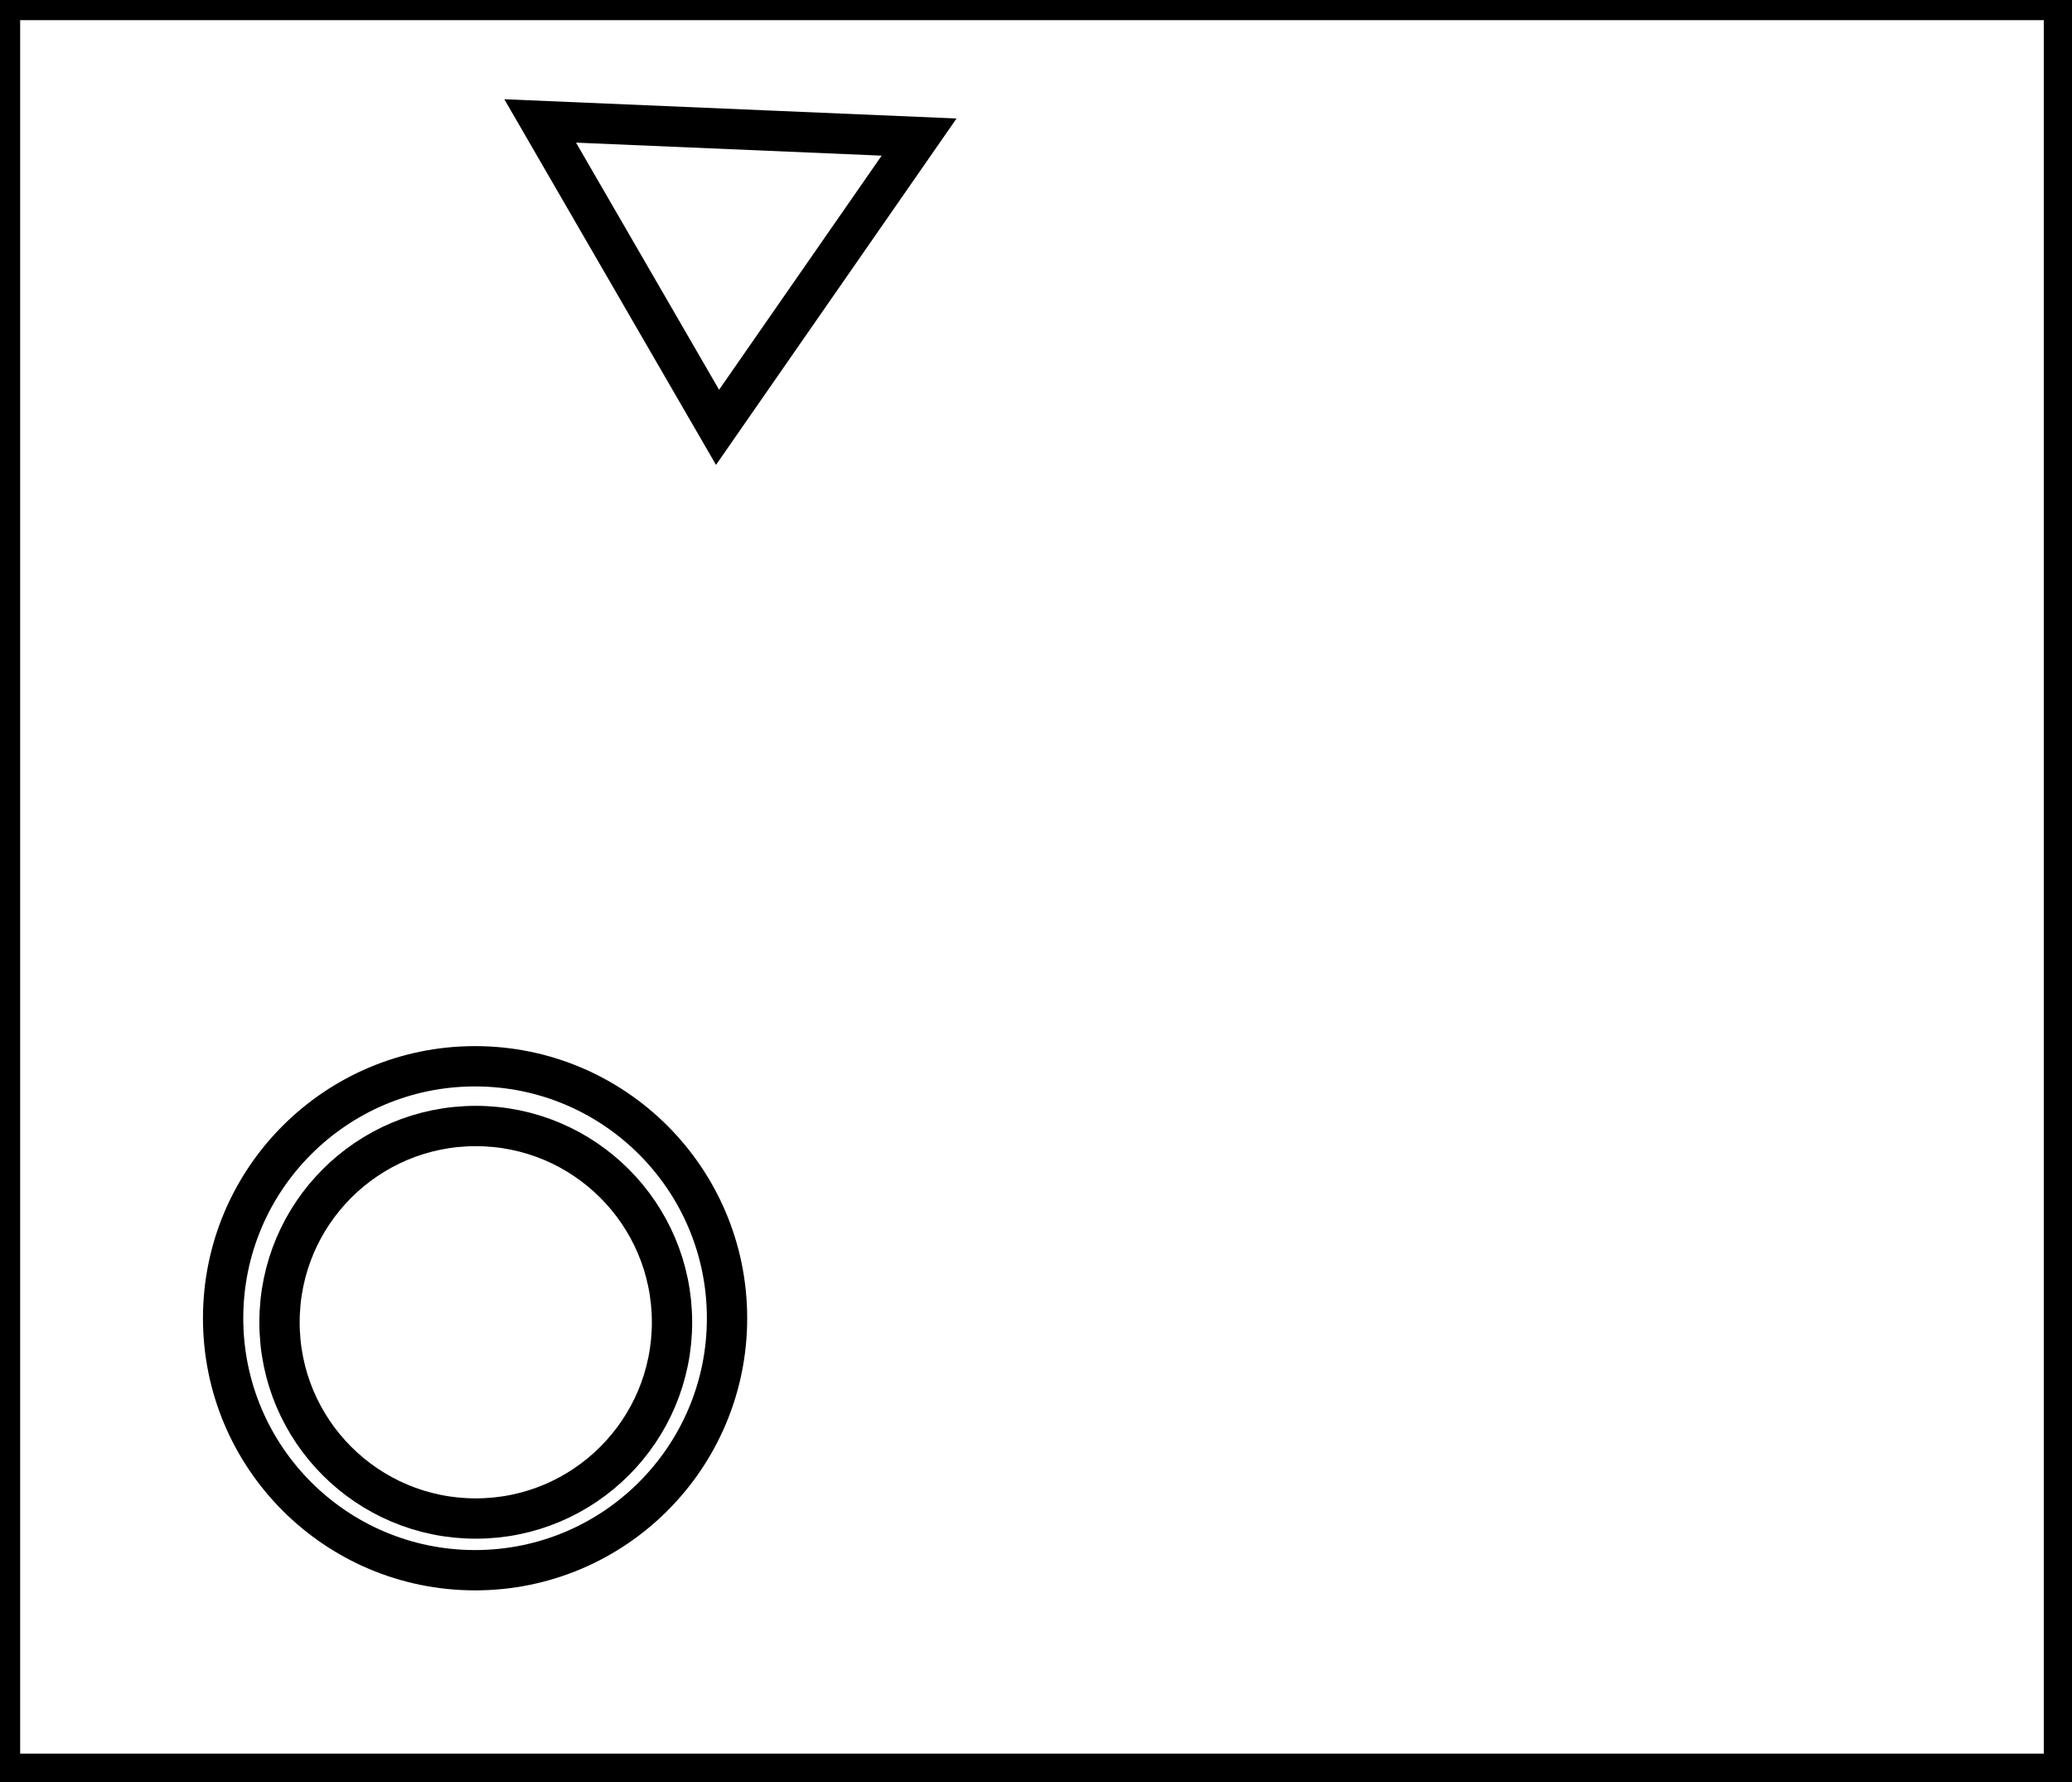
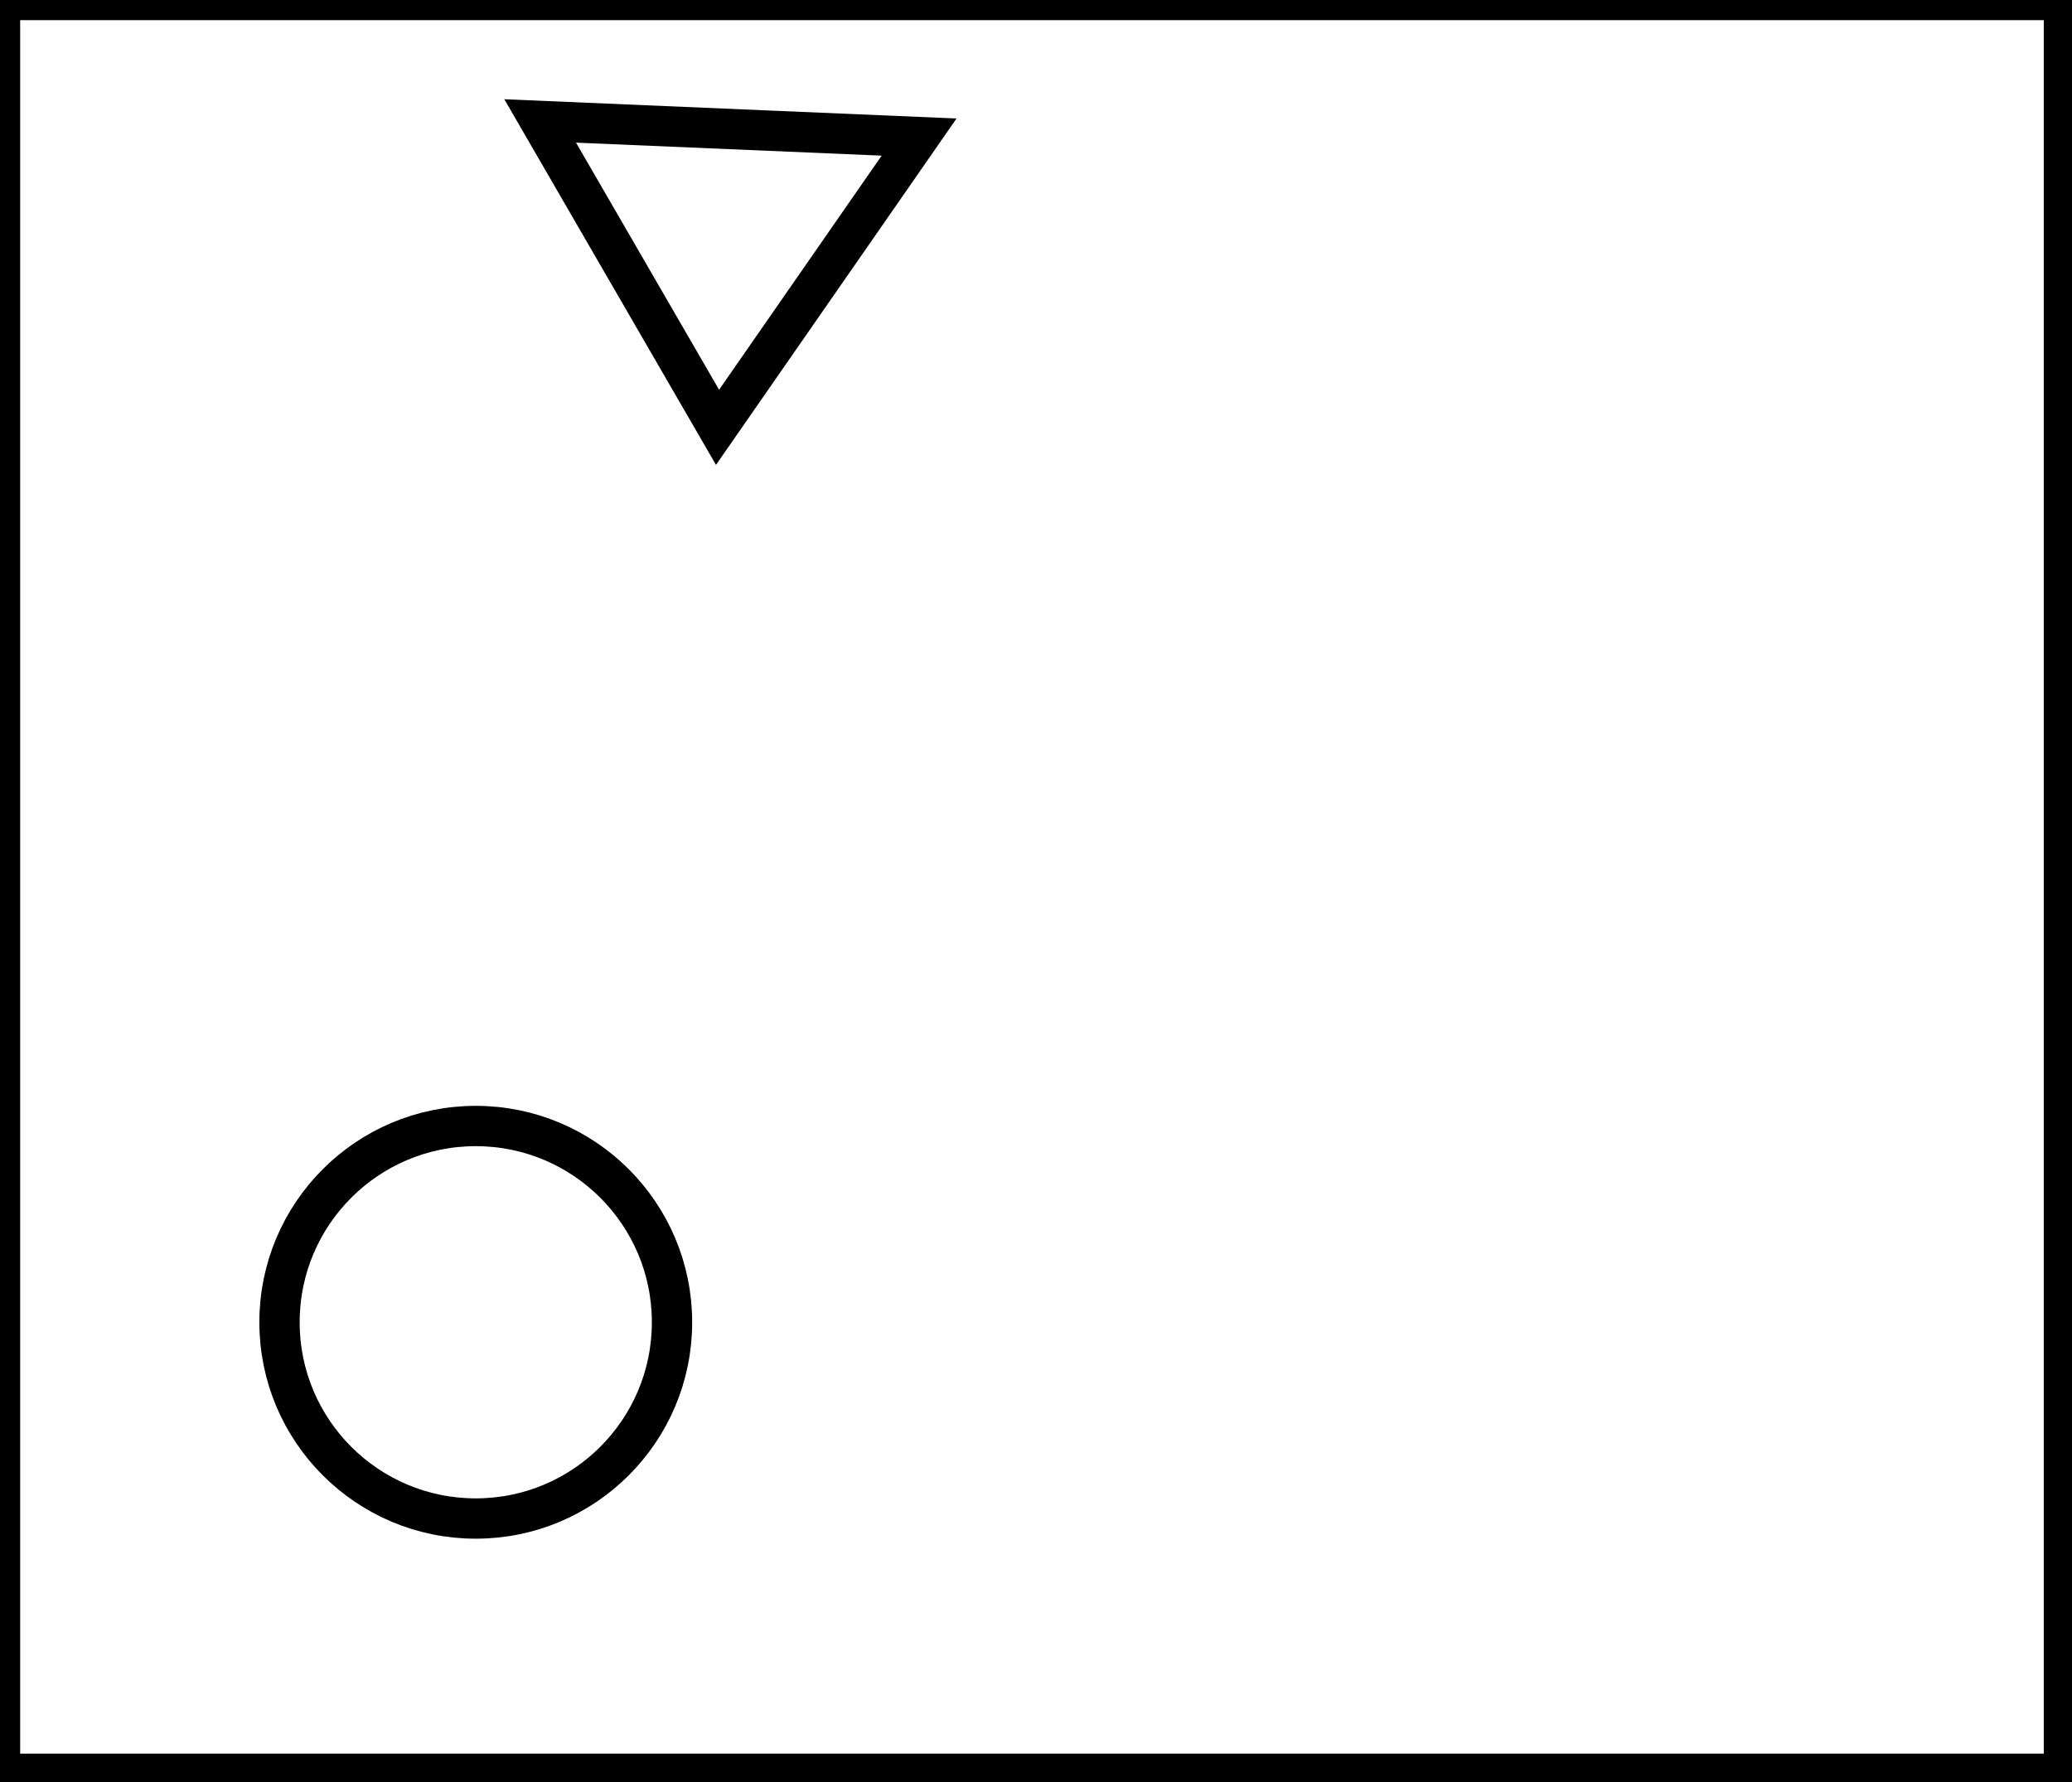
<svg xmlns="http://www.w3.org/2000/svg" baseProfile="full" height="221" version="1.1" width="257">
  <defs />
  <rect fill="white" height="221" width="257" x="0" y="0" />
  <circle cx="59.011" cy="164.0" fill="none" r="24.342" stroke="black" stroke-width="5" />
-   <circle cx="58.926" cy="163.5" fill="none" r="31.252" stroke="black" stroke-width="5" />
  <path d="M 67,15 L 89,53 L 114,17 Z" fill="none" stroke="black" stroke-width="5" />
  <path d="M 0,0 L 0,220 L 256,220 L 256,0 Z" fill="none" stroke="black" stroke-width="5" />
</svg>
